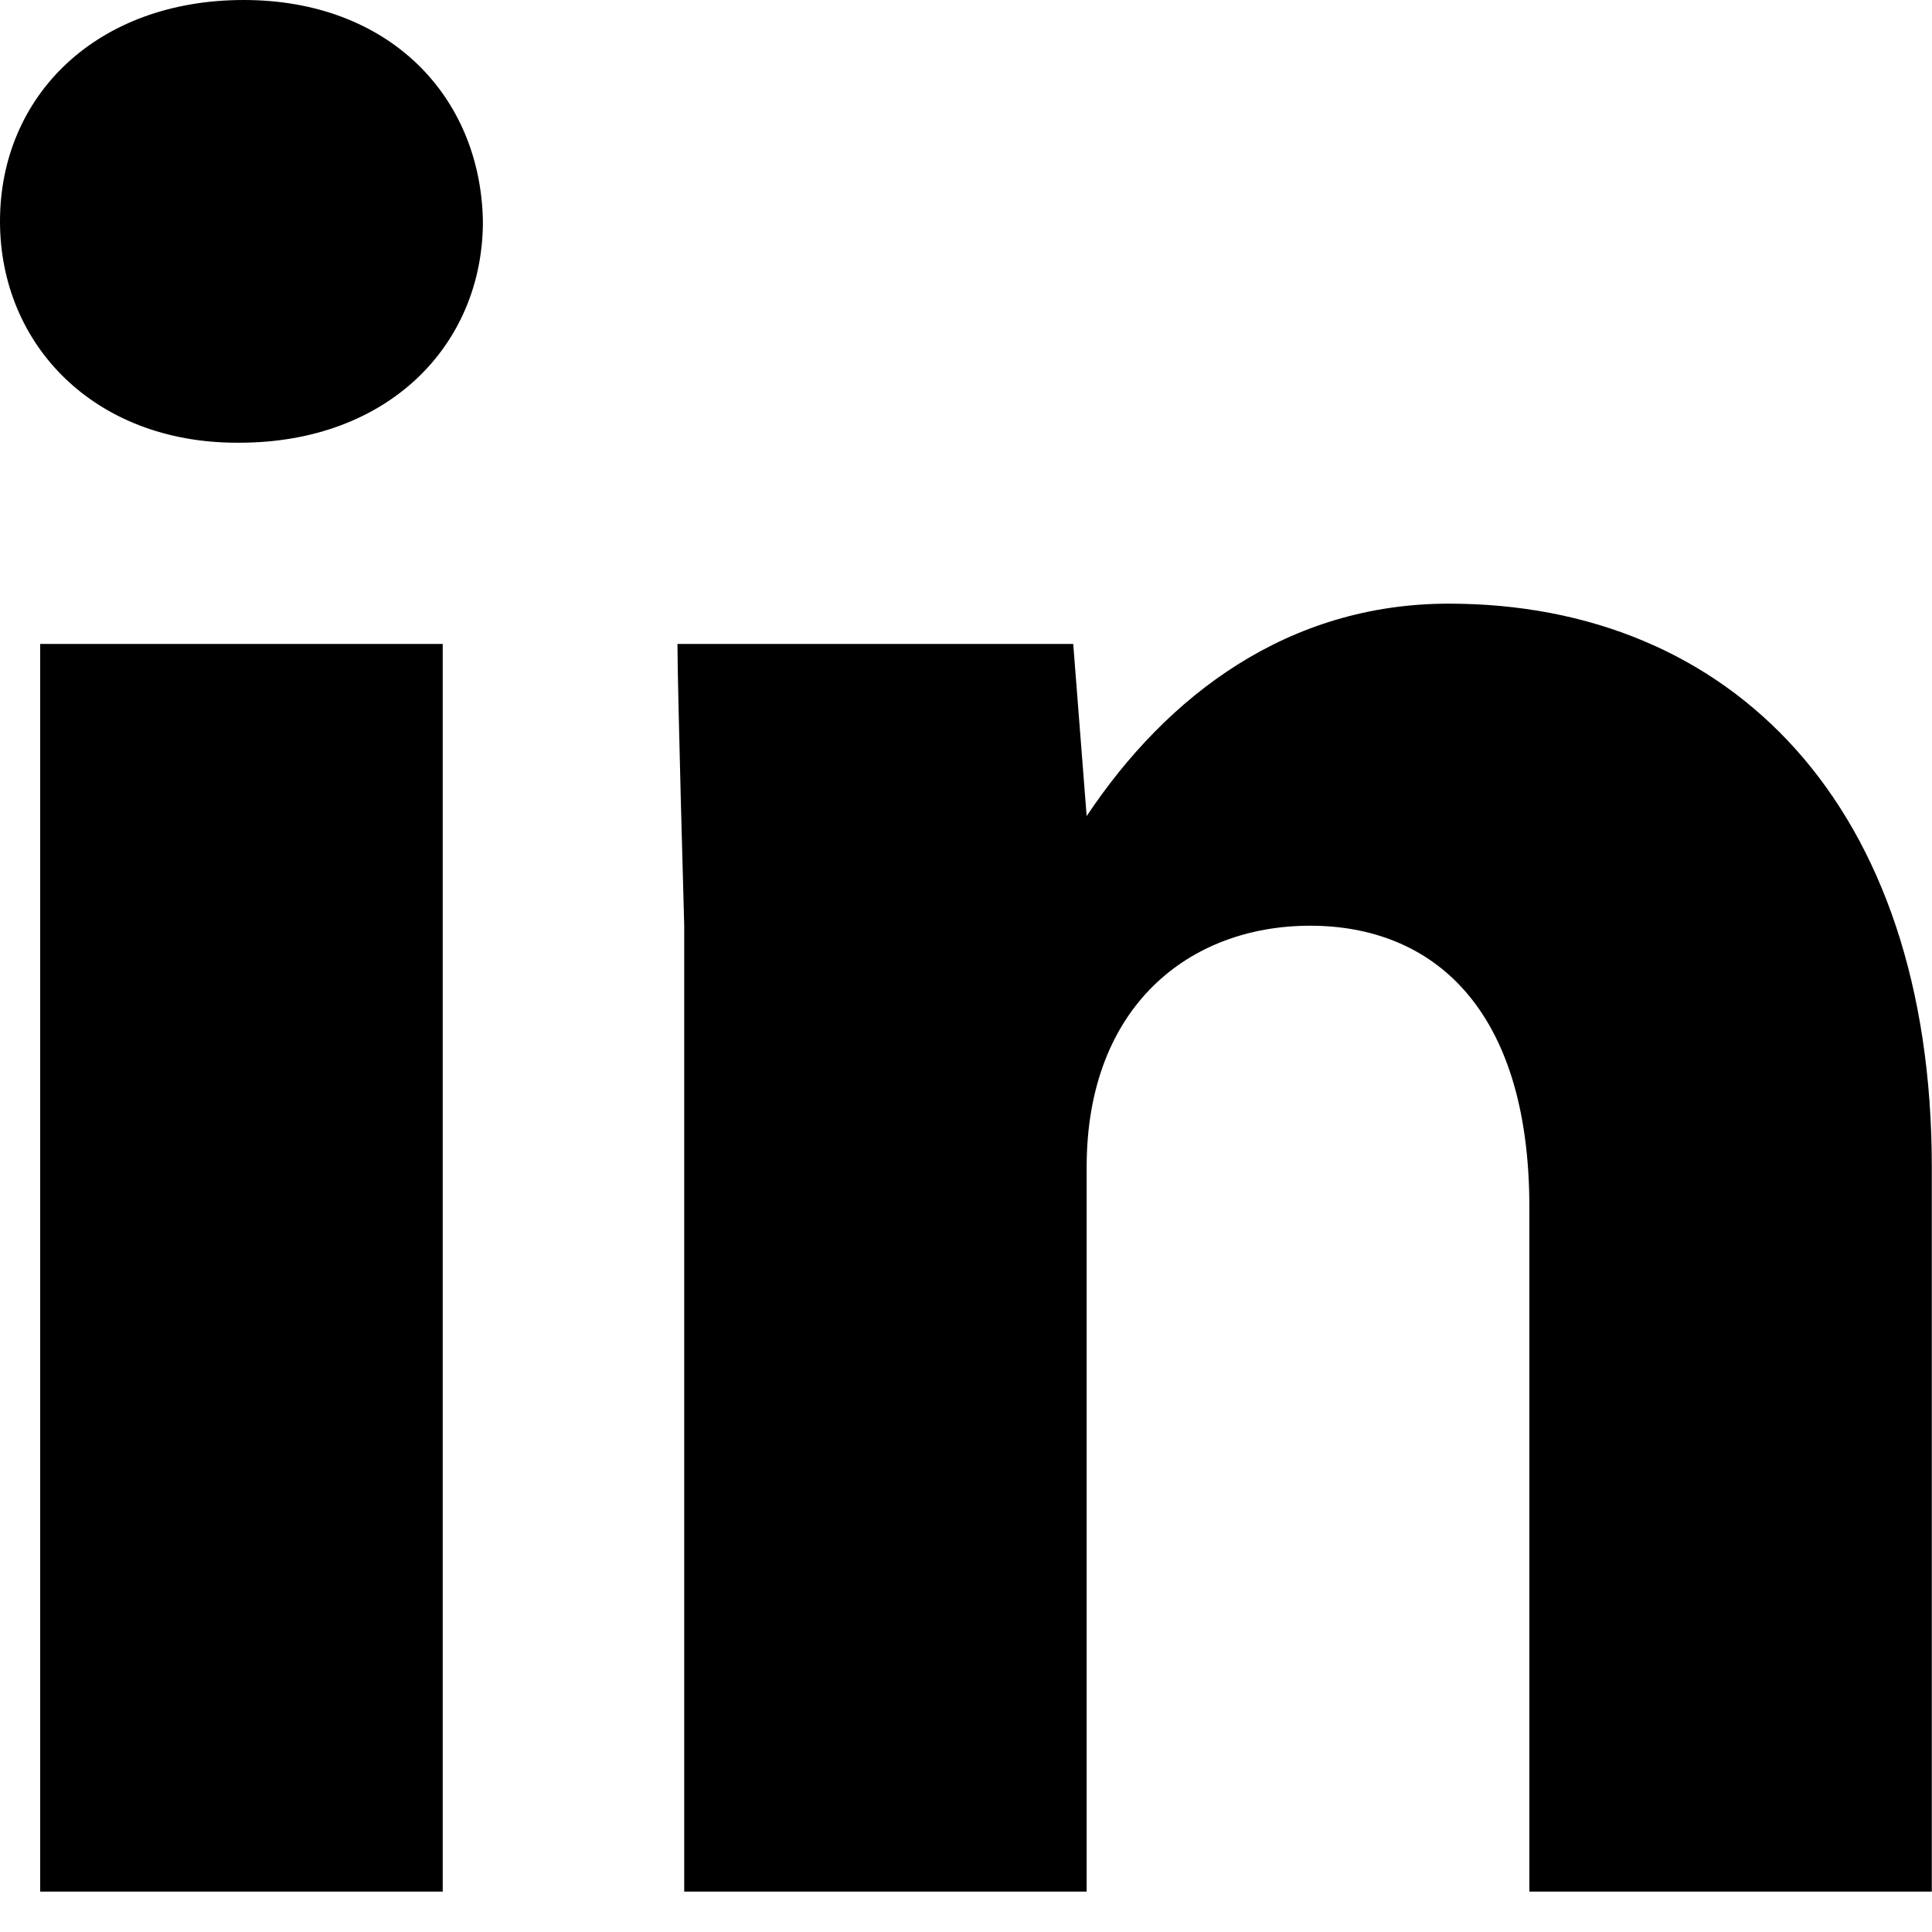
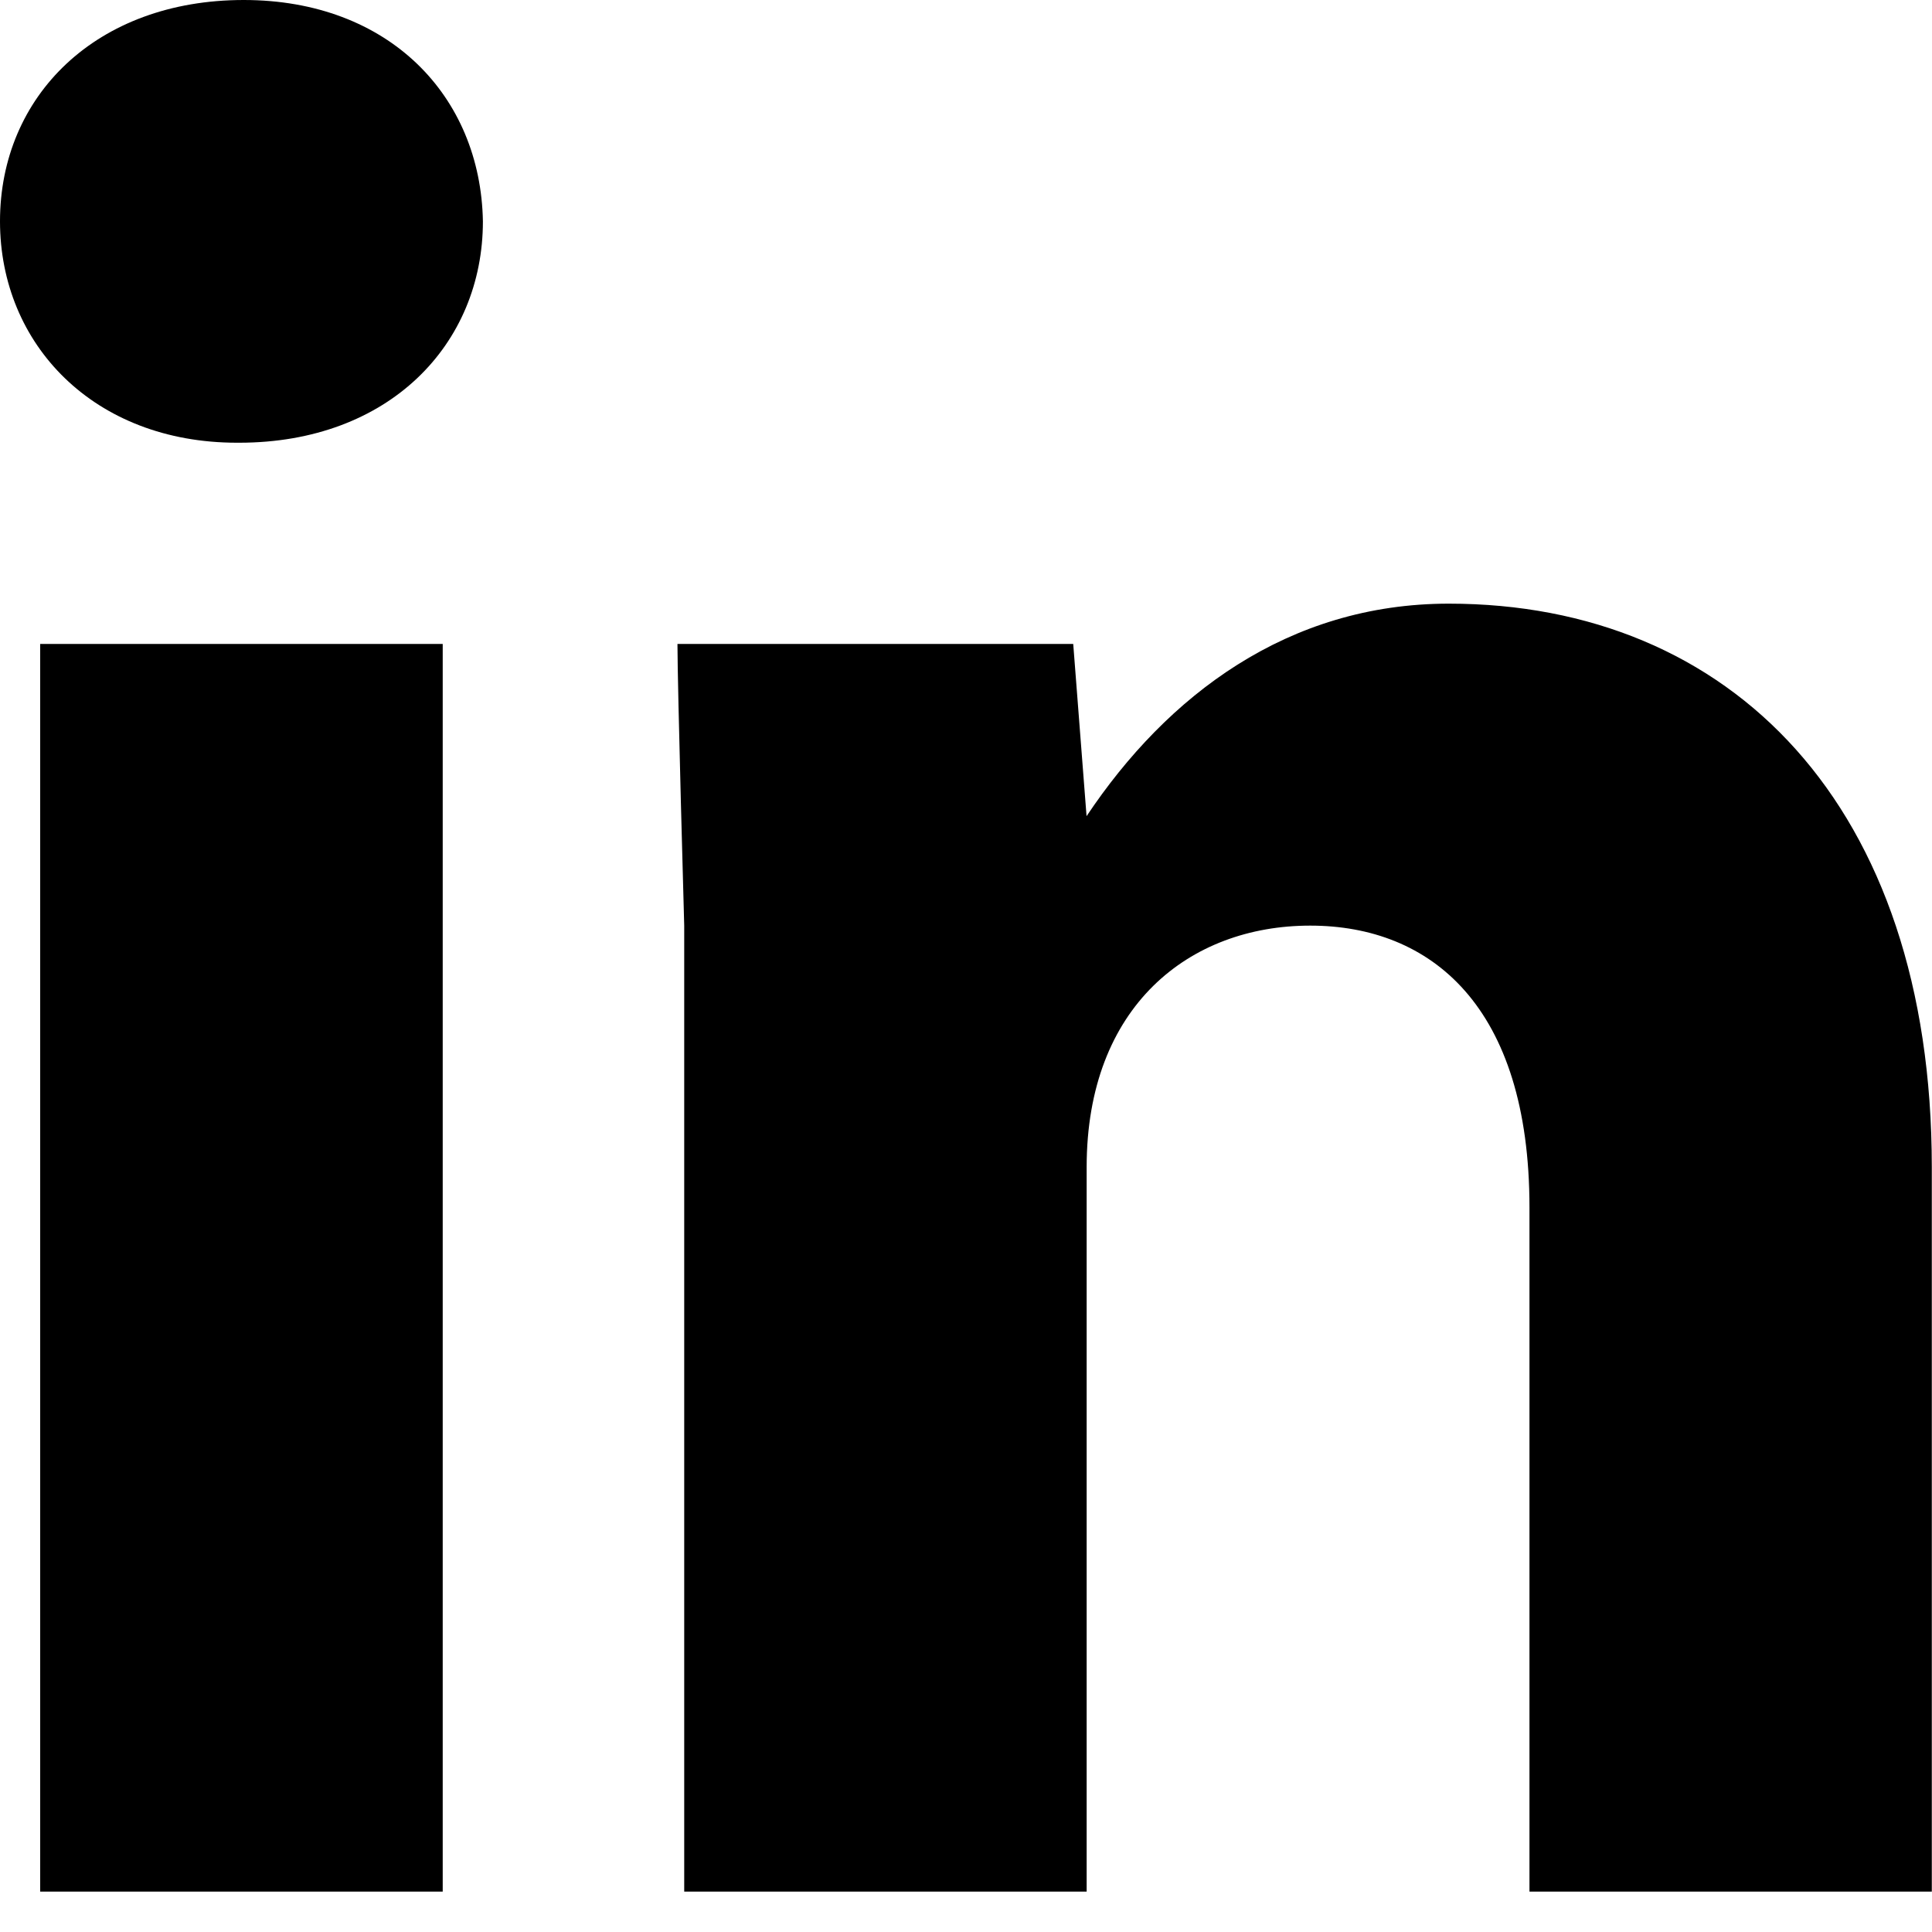
- <svg xmlns="http://www.w3.org/2000/svg" width="20px" height="20px" viewBox="0 0 20 20" version="1.1">
-   <g stroke="none" stroke-width="1" fill="none" fill-rule="evenodd">
-     <path d="M11.249,12.082 C11.249,10.416 12.313,9.583 13.563,9.583 C14.813,9.583 15.832,10.416 15.832,12.499 L15.832,19.582 L19.998,19.582 L19.998,12.082 C19.998,8.333 17.915,6.249 14.999,6.249 C13.332,6.249 12.082,7.198 11.249,8.448 L11.11,6.666 L7.013,6.666 C7.013,7.106 7.083,9.583 7.083,9.583 L7.083,19.582 L11.249,19.582 L11.249,12.082 Z M0.416,19.582 L4.583,19.582 L4.583,6.666 L0.416,6.666 L0.416,19.582 Z M2.453,4.583 C0.972,4.583 0,3.565 0,2.291 C0,0.995 0.995,0 2.523,0 C4.027,0 4.976,0.995 4.999,2.291 C4.999,3.565 4.027,4.583 2.476,4.583 L2.453,4.583 Z" fill="currentColor" />
-   </g>
+ <svg xmlns="http://www.w3.org/2000/svg" viewBox="0 0 20 20">
+   <path fill="currentColor" fill-rule="evenodd" d="M11.249 12.082c0-1.666 1.064-2.5 2.314-2.5s2.27.834 2.27 2.917v7.083h4.165v-7.5c0-3.75-2.083-5.833-5-5.833-1.666 0-2.916.95-3.75 2.2l-.138-1.783H7.013c0 .44.07 2.917.07 2.917v9.999h4.166v-7.5Zm-10.833 7.5h4.167V6.666H.416v12.916ZM2.453 4.583C.972 4.583 0 3.565 0 2.291 0 .995.995 0 2.523 0c1.504 0 2.453.995 2.476 2.291 0 1.274-.972 2.292-2.523 2.292h-.023Z" />
</svg>
